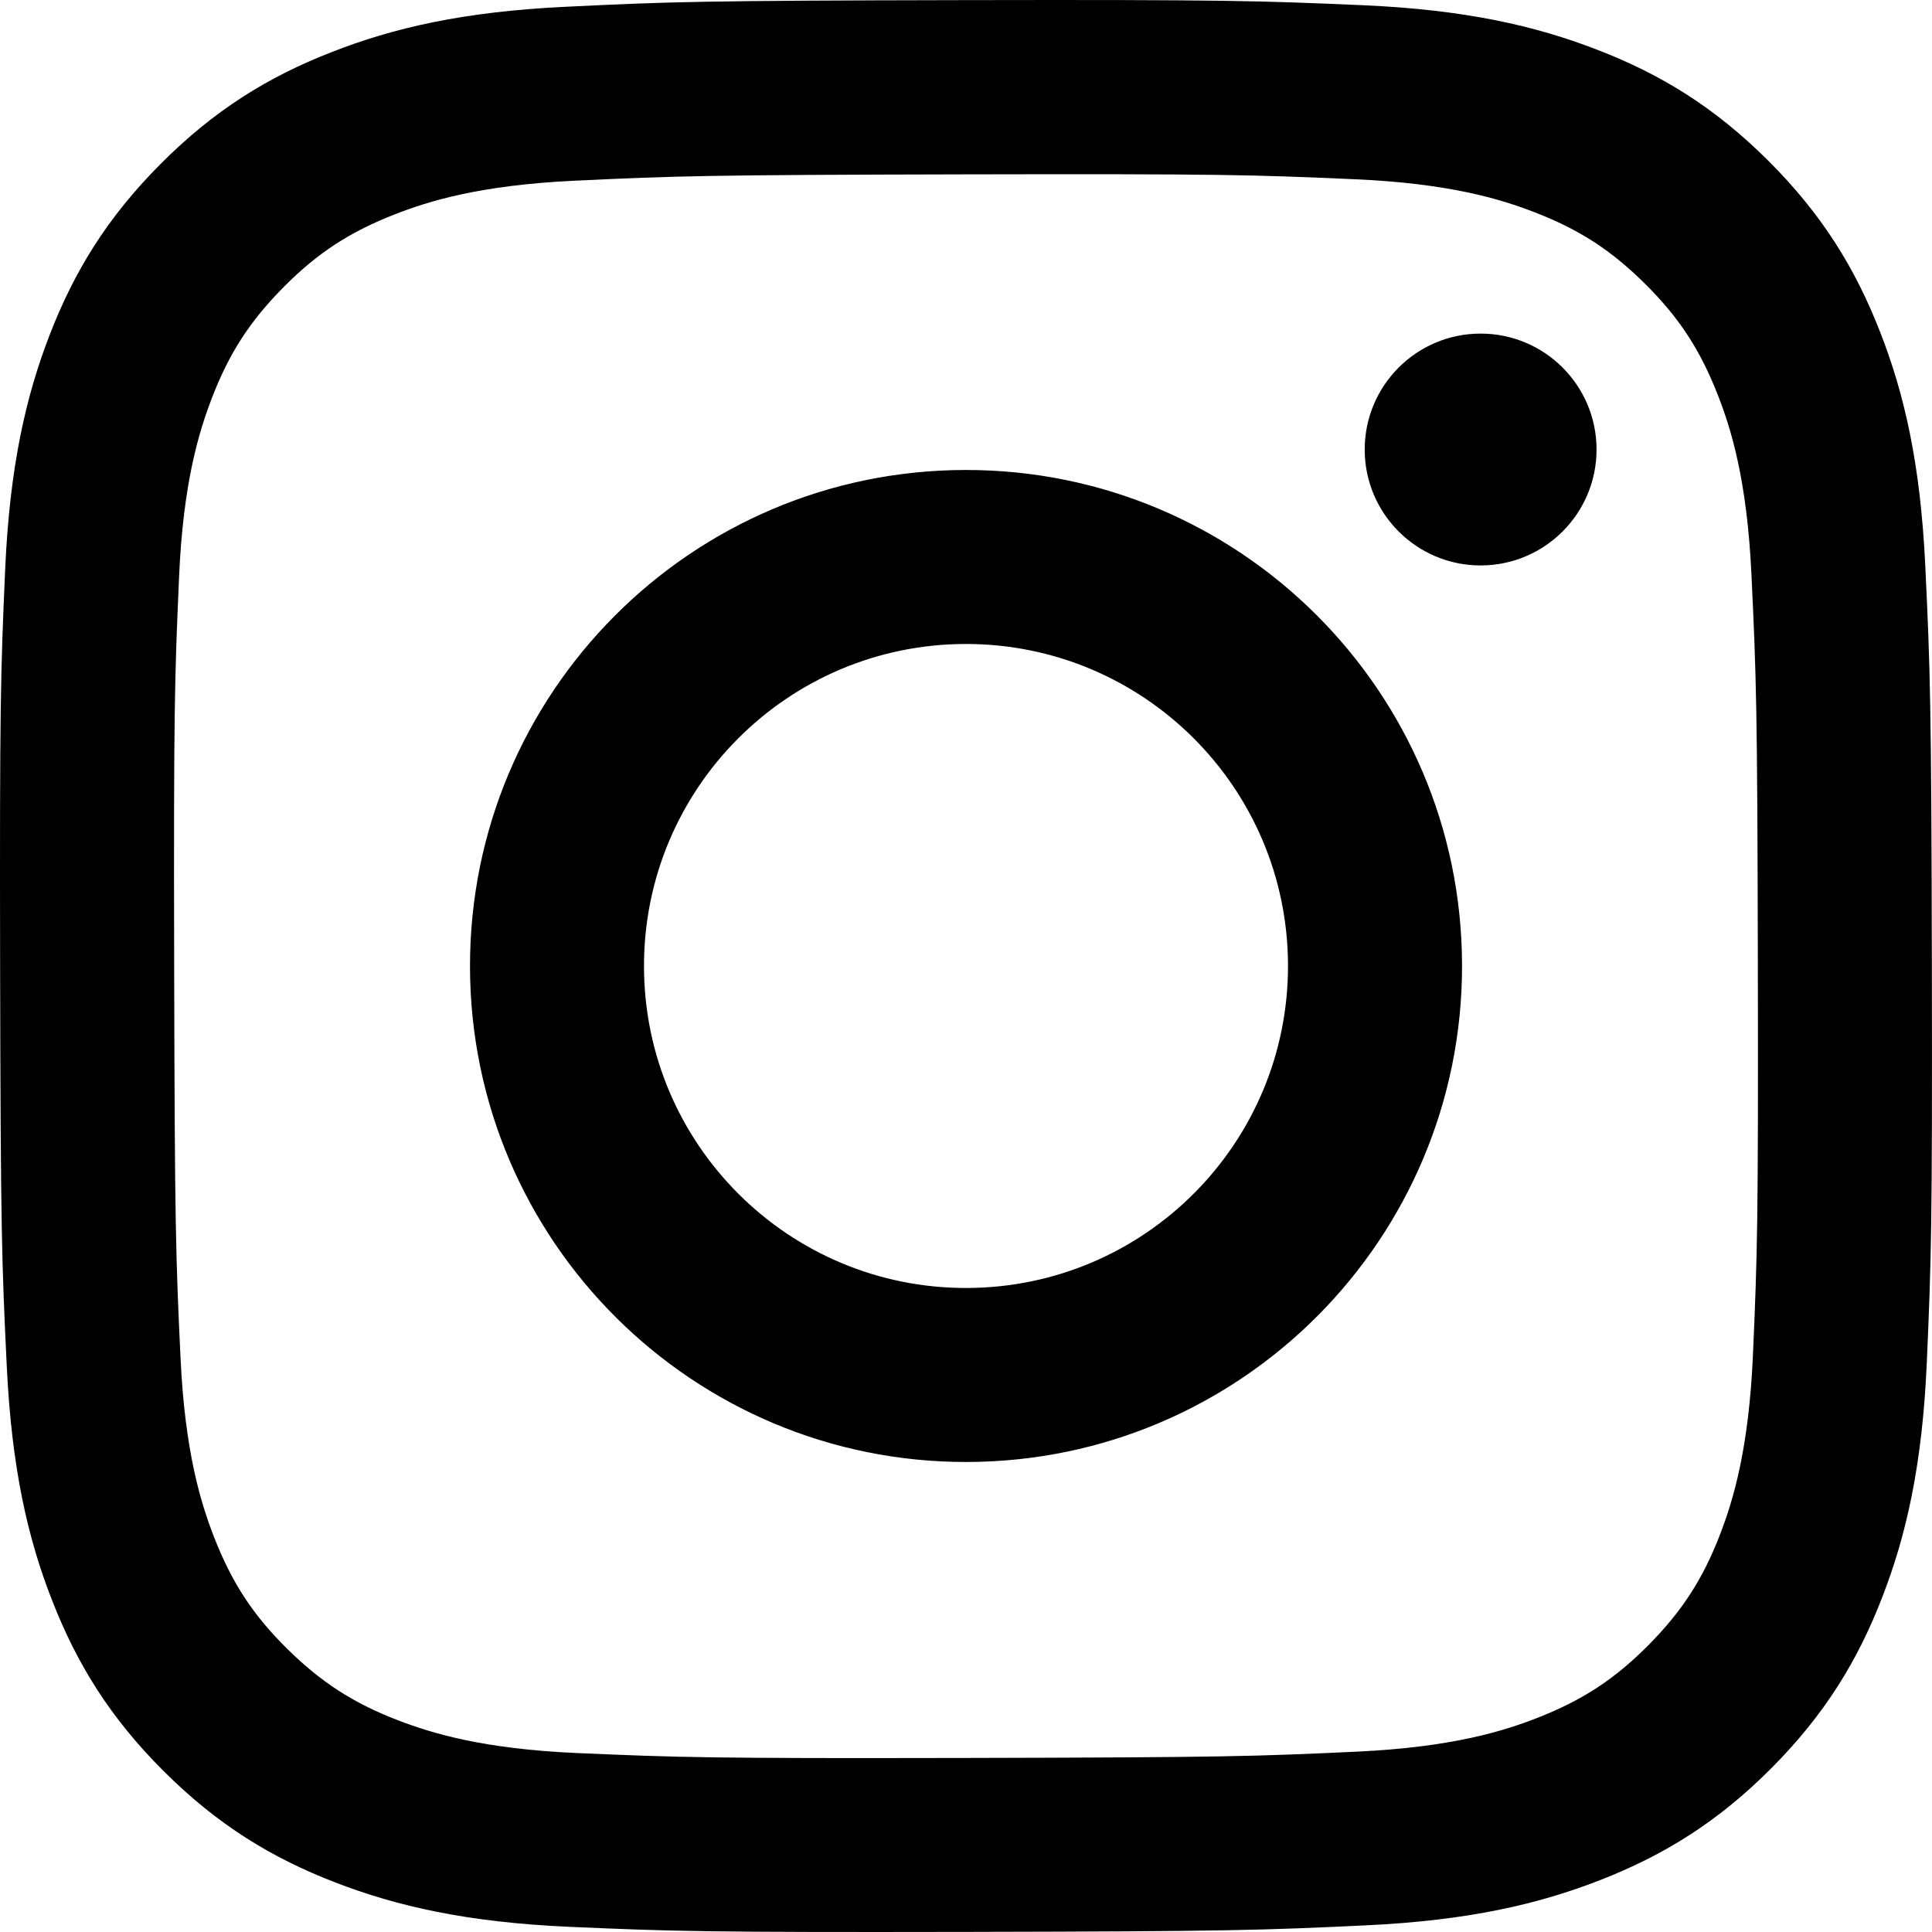
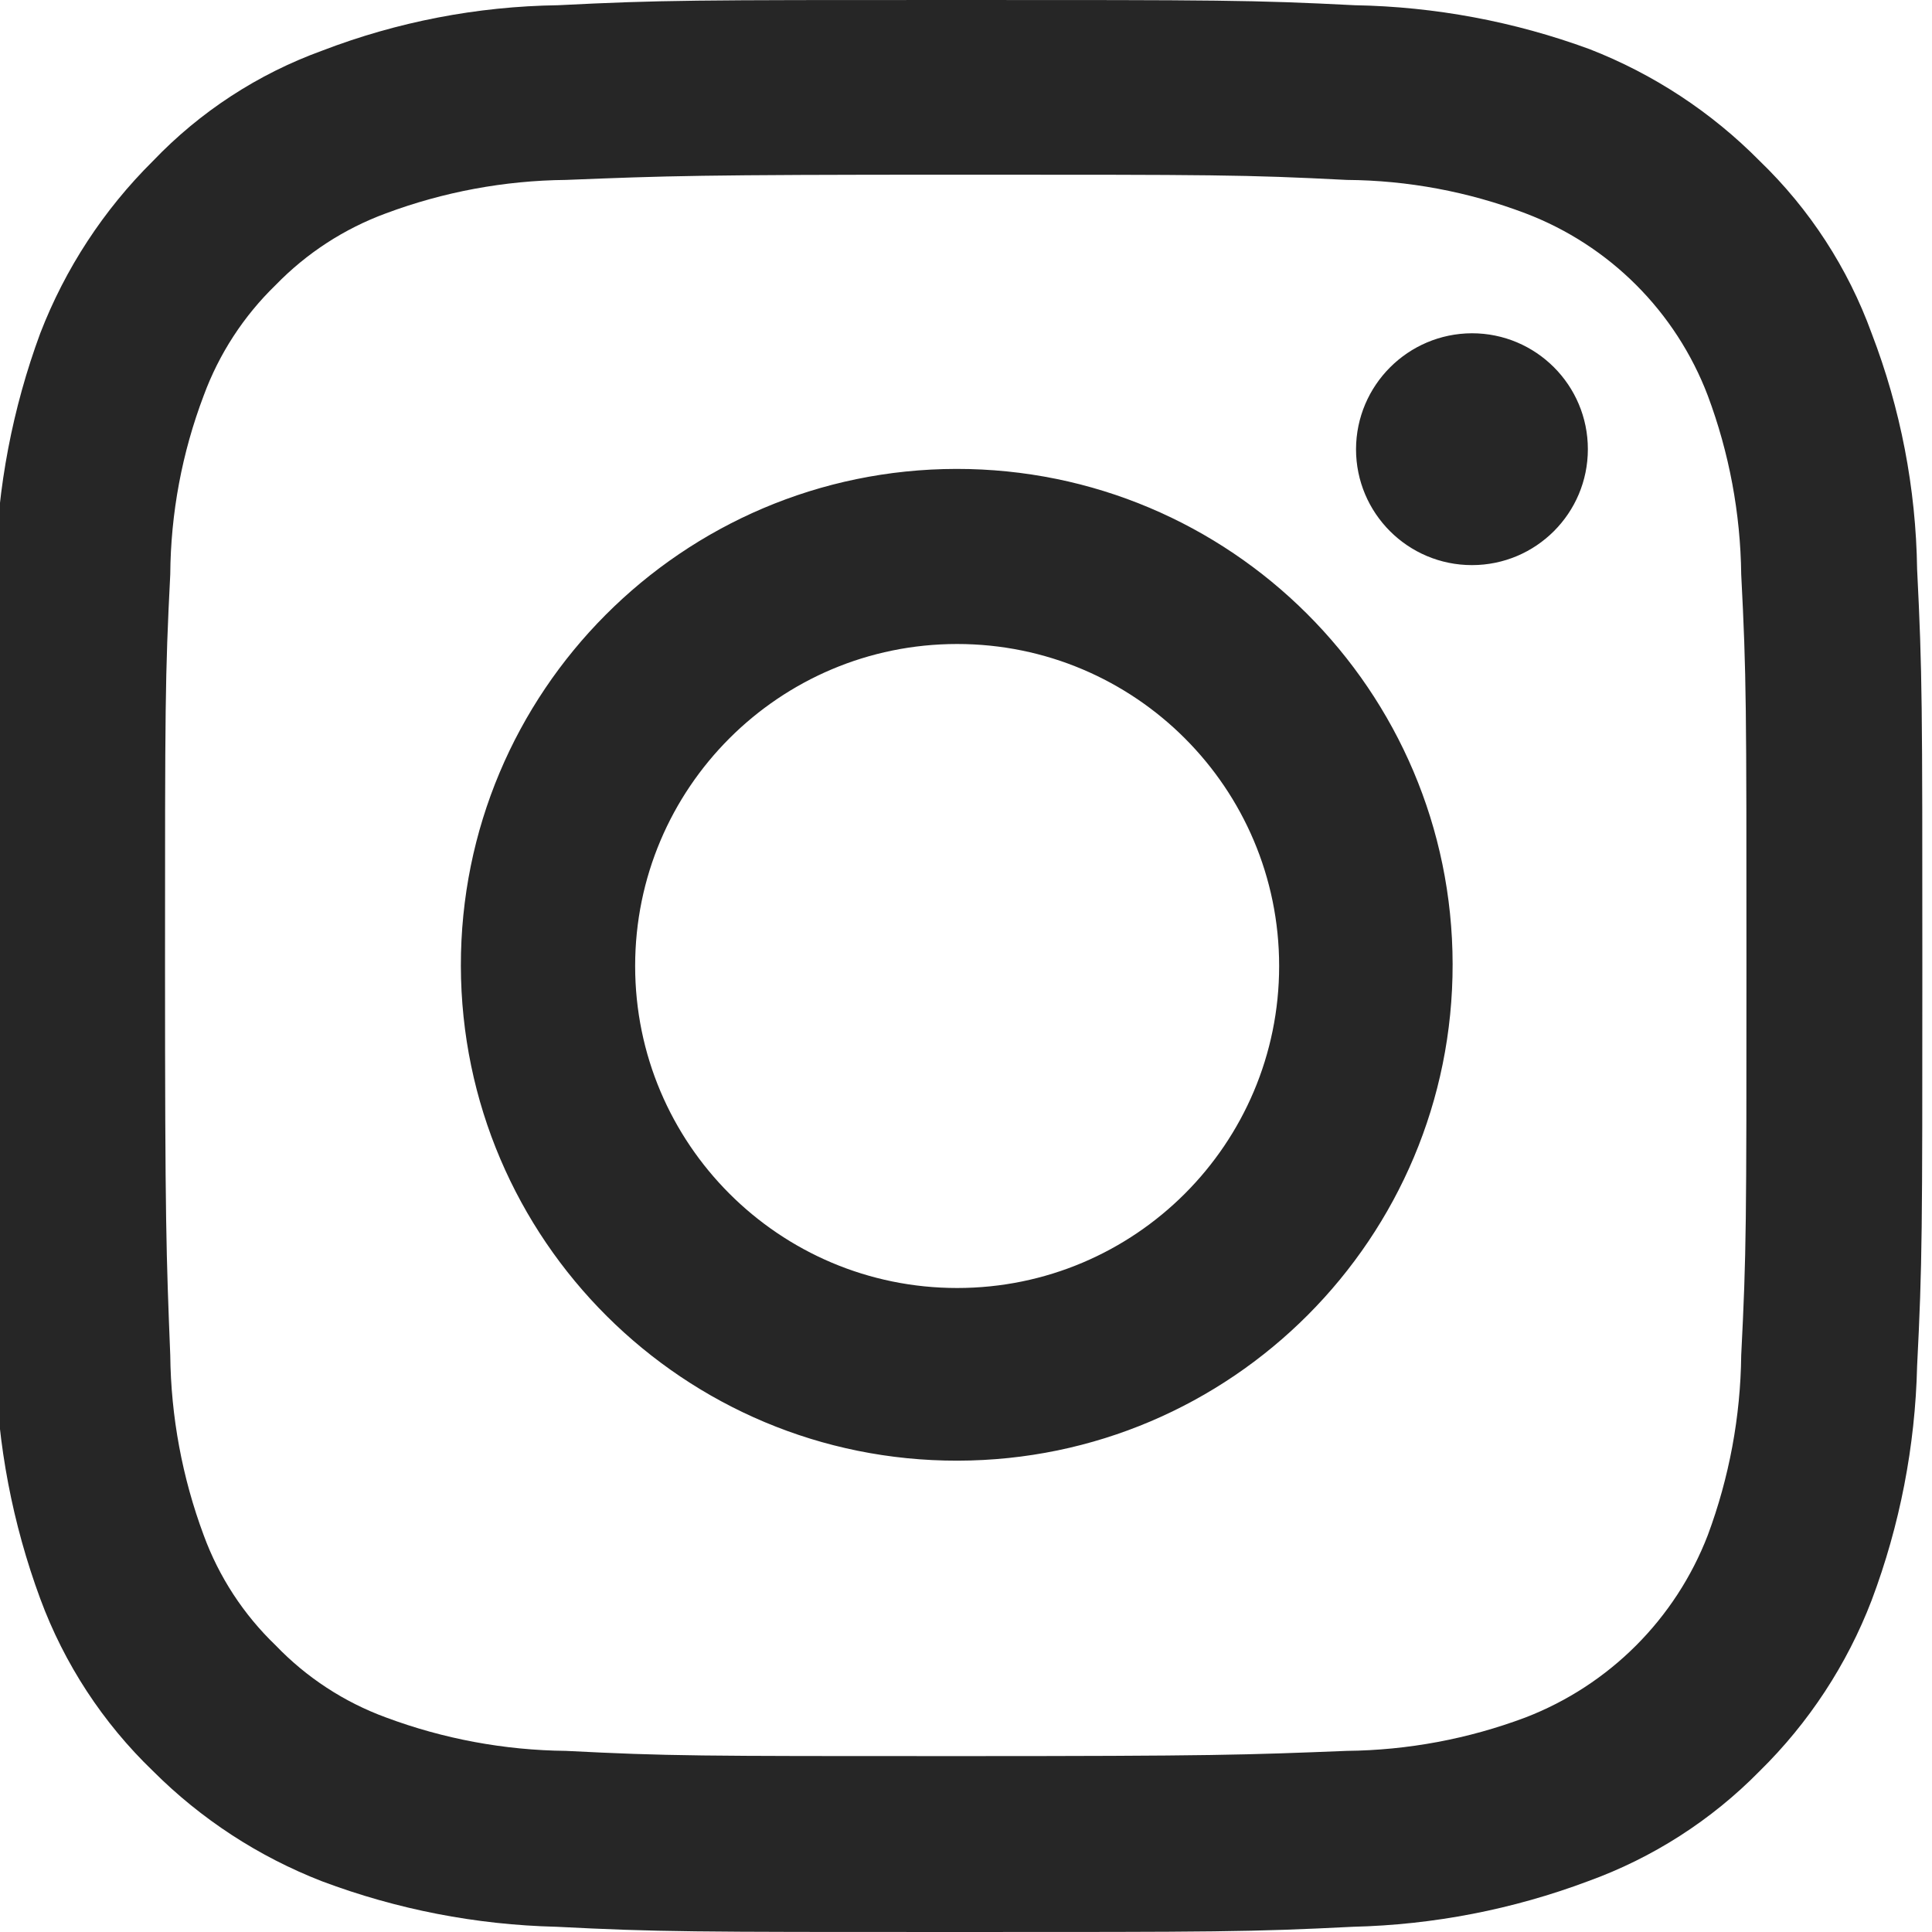
- <svg xmlns="http://www.w3.org/2000/svg" id="Layer_1" data-name="Layer 1" viewBox="0 0 1000 1000">
-   <path d="M295.42,6c-53.2,2.51-89.53,11-121.29,23.48-32.87,12.81-60.73,30-88.45,57.82S40.89,143,28.17,175.92c-12.31,31.83-20.65,68.19-23,121.42S2.3,367.68,2.56,503.46,3.42,656.26,6,709.6c2.54,53.19,11,89.51,23.48,121.28,12.83,32.87,30,60.72,57.83,88.45S143,964.09,176,976.83c31.8,12.29,68.17,20.67,121.39,23s70.35,2.87,206.09,2.61,152.83-.86,206.16-3.39S799.1,988,830.88,975.58c32.87-12.86,60.74-30,88.45-57.84S964.1,862,976.81,829.06c12.32-31.8,20.69-68.17,23-121.35,2.33-53.37,2.88-70.41,2.62-206.17s-.87-152.78-3.4-206.1-11-89.53-23.47-121.32c-12.85-32.87-30-60.7-57.82-88.45S862,40.87,829.07,28.19c-31.82-12.31-68.17-20.7-121.39-23S637.33,2.3,501.54,2.56,348.75,3.4,295.42,6m5.84,903.88c-48.75-2.12-75.22-10.22-92.86-17-23.36-9-40-19.88-57.58-37.29s-28.38-34.11-37.5-57.42c-6.85-17.64-15.1-44.08-17.38-92.83-2.48-52.69-3-68.51-3.29-202s.22-149.29,2.53-202c2.08-48.71,10.23-75.21,17-92.84,9-23.39,19.84-40,37.29-57.57s34.1-28.39,57.43-37.51c17.62-6.88,44.06-15.06,92.79-17.38,52.73-2.5,68.53-3,202-3.29s149.31.21,202.06,2.53c48.71,2.12,75.22,10.19,92.83,17,23.37,9,40,19.81,57.57,37.29s28.4,34.07,37.52,57.45c6.89,17.57,15.07,44,17.37,92.76,2.51,52.73,3.08,68.54,3.32,202s-.23,149.31-2.54,202c-2.13,48.75-10.21,75.23-17,92.89-9,23.35-19.85,40-37.31,57.56s-34.09,28.38-57.43,37.5c-17.6,6.87-44.07,15.07-92.76,17.39-52.73,2.48-68.53,3-202.05,3.29s-149.27-.25-202-2.53m407.6-674.61a60,60,0,1,0,59.88-60.1,60,60,0,0,0-59.88,60.1M245.77,503c.28,141.8,115.44,256.49,257.21,256.22S759.52,643.8,759.25,502,643.79,245.48,502,245.76,245.5,361.22,245.77,503m90.06-.18a166.67,166.67,0,1,1,167,166.34,166.65,166.65,0,0,1-167-166.34" transform="translate(-2.5 -2.5)" />
+ <svg fill="#262626" height="24" viewBox="0 0 48 48" width="24">
+   <path pointer-events="none" d="M13.86.13A17 17 0 008 1.26 11 11 0 003.8 4 12.22 12.22 0 001 8.28 18 18 0 00-.11 14.1c-.13 2.55-.13 3.38-.13 9.9s0 7.32.13 9.9A18 18 0 001 39.72 11.43 11.43 0 003.8 44 12.17 12.17 0 008 46.74a17.75 17.75 0 005.82 1.13c2.55.13 3.38.13 9.9.13s7.32 0 9.9-.13a17.82 17.82 0 005.83-1.13A11.4 11.4 0 0043.72 44a11.94 11.94 0 002.78-4.24 17.7 17.7 0 001.13-5.82c.13-2.55.13-3.38.13-9.9s0-7.32-.13-9.9a17 17 0 00-1.13-5.86A11.31 11.31 0 0043.72 4a12.13 12.13 0 00-4.23-2.78A17.82 17.82 0 0033.66.13C31.11 0 30.28 0 23.76 0s-7.31 0-9.9.13m.2 43.37a13.17 13.17 0 01-4.47-.83 7.25 7.25 0 01-2.74-1.79 7.25 7.25 0 01-1.79-2.74 13.23 13.23 0 01-.83-4.47c-.1-2.52-.13-3.28-.13-9.7s0-7.15.13-9.7a12.78 12.78 0 01.83-4.44 7.37 7.37 0 011.79-2.75A7.35 7.35 0 019.59 5.3a13.17 13.17 0 014.47-.83c2.52-.1 3.28-.13 9.7-.13s7.15 0 9.7.13a12.78 12.78 0 014.44.83 7.82 7.82 0 014.53 4.53 13.12 13.12 0 01.83 4.44c.13 2.51.13 3.27.13 9.7s0 7.15-.13 9.7a13.23 13.23 0 01-.83 4.47 7.9 7.9 0 01-4.53 4.53 13 13 0 01-4.44.83c-2.51.1-3.28.13-9.7.13s-7.15 0-9.7-.13m19.63-32.34a2.88 2.88 0 102.88-2.88 2.89 2.89 0 00-2.88 2.88M11.45 24a12.32 12.32 0 1012.31-12.35A12.33 12.33 0 0011.45 24m4.33 0a8 8 0 118 8 8 8 0 01-8-8" />
</svg>
